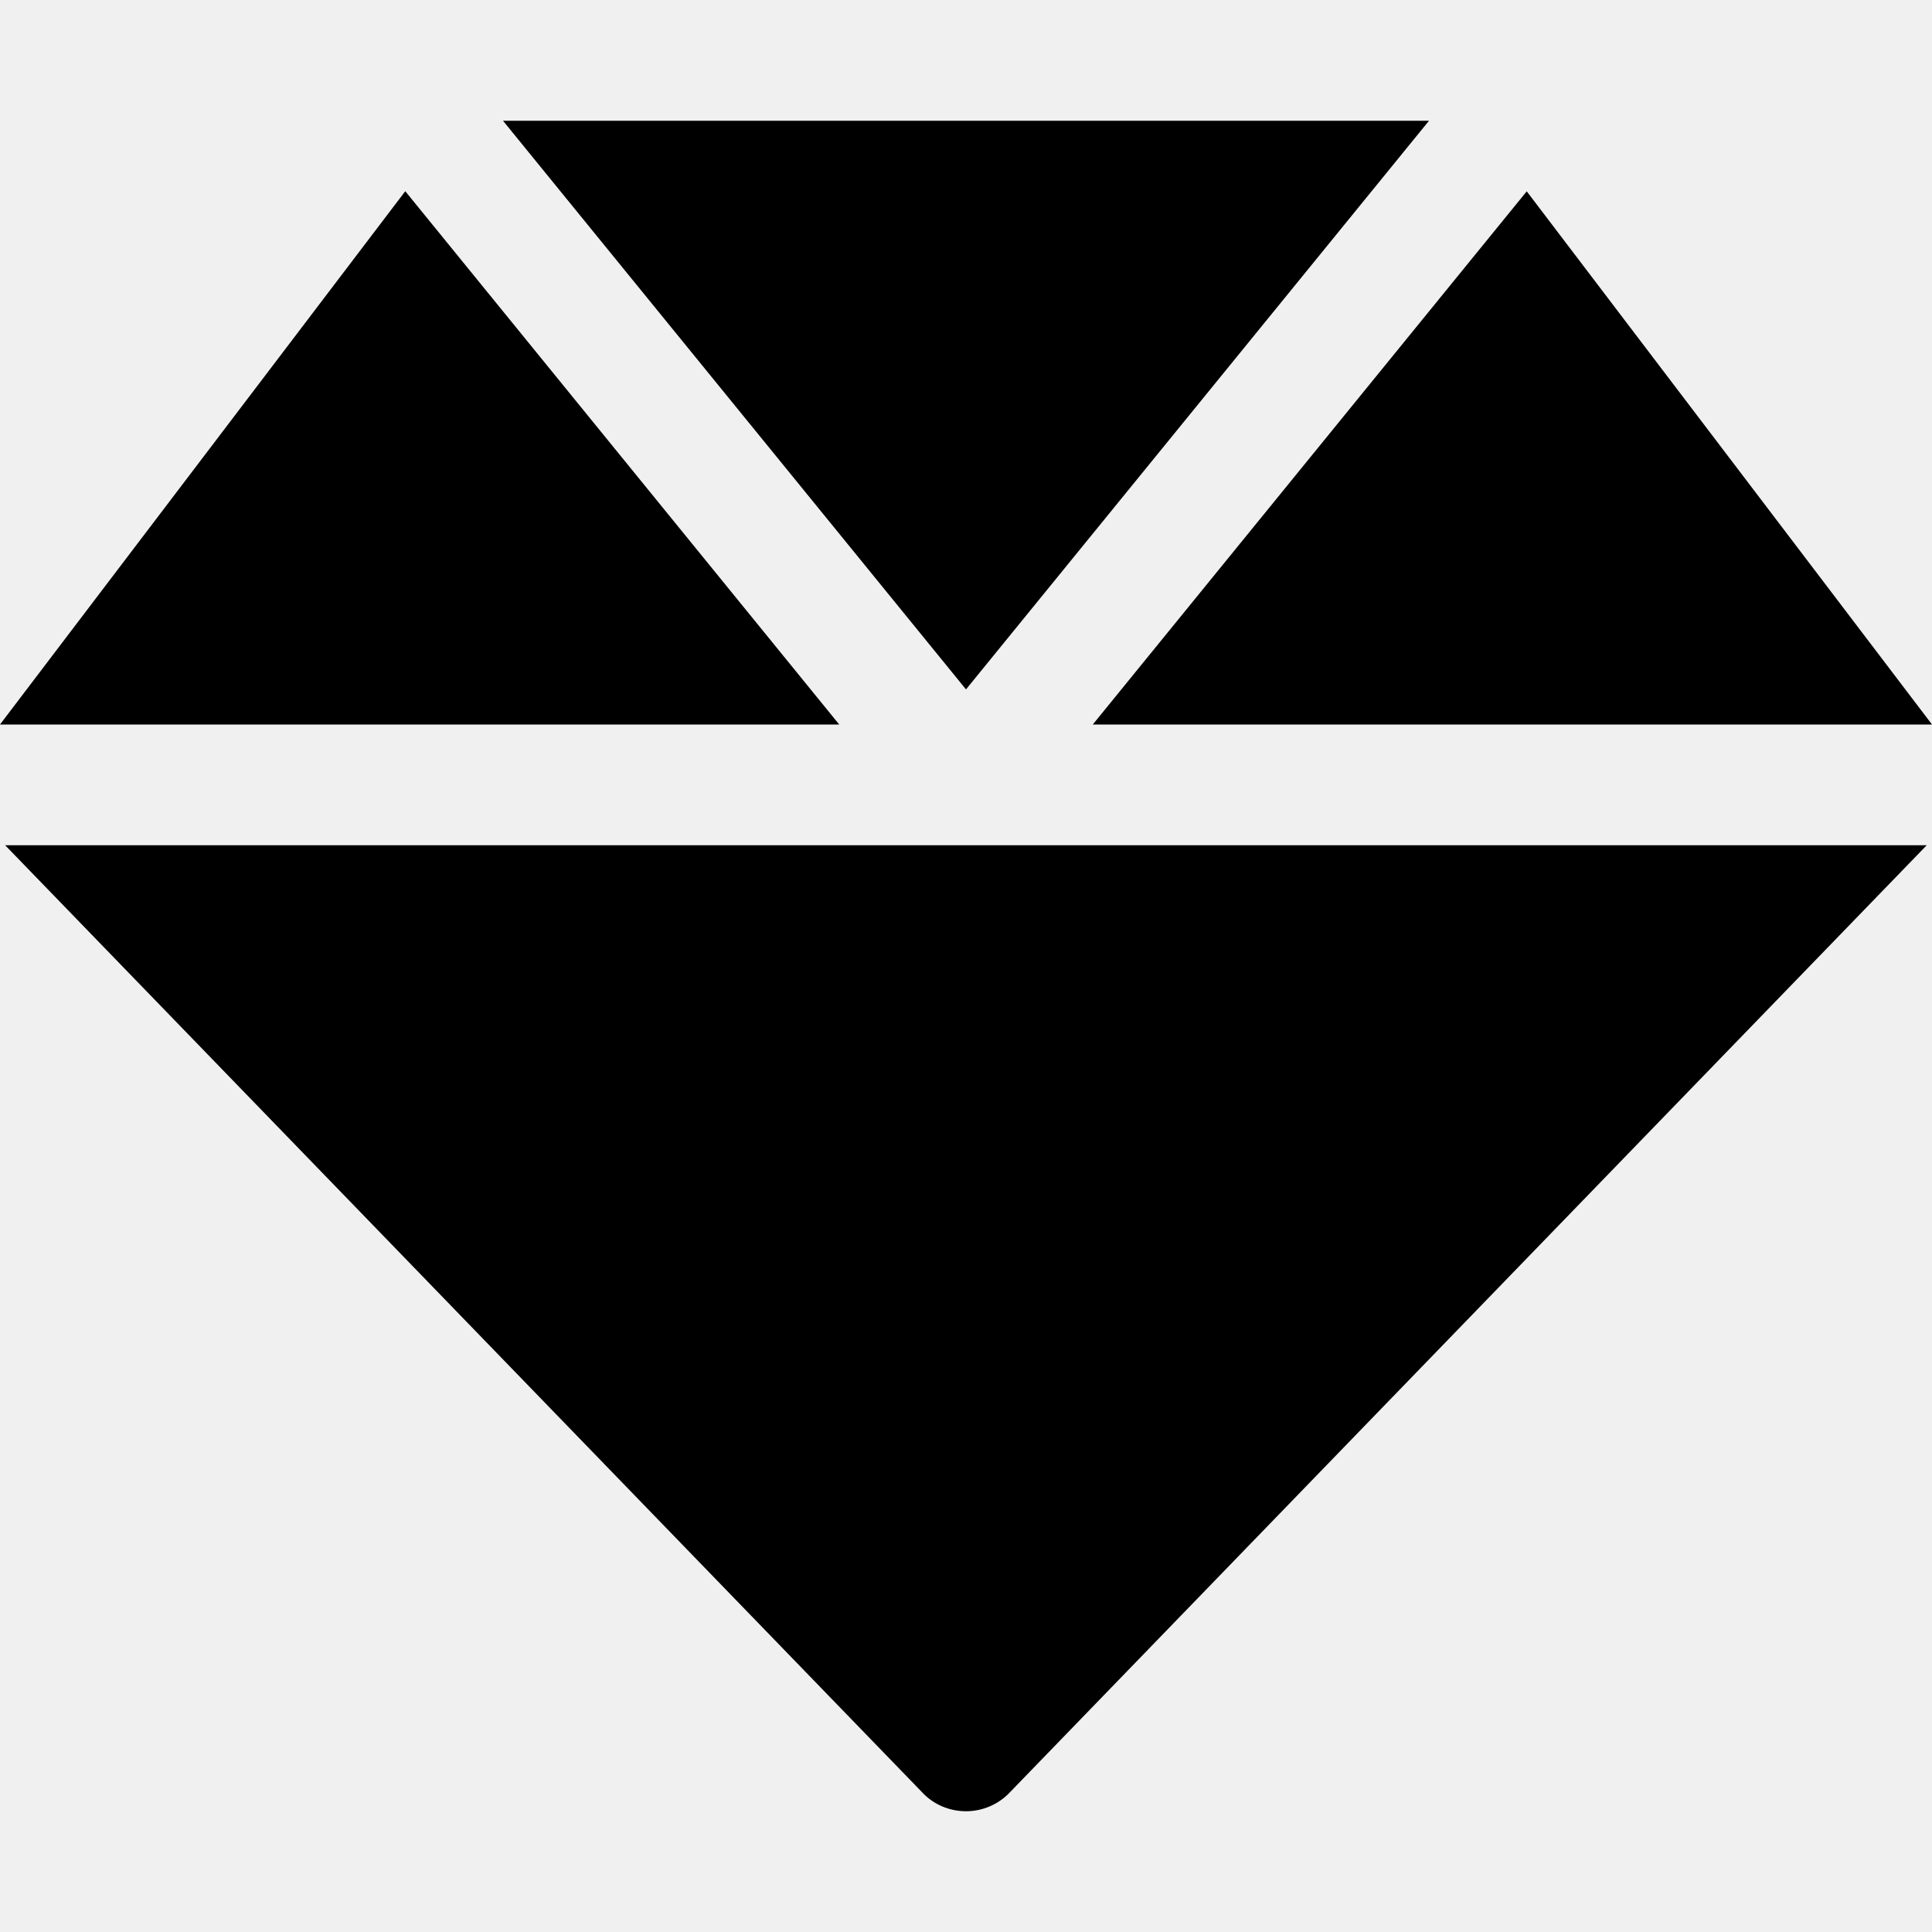
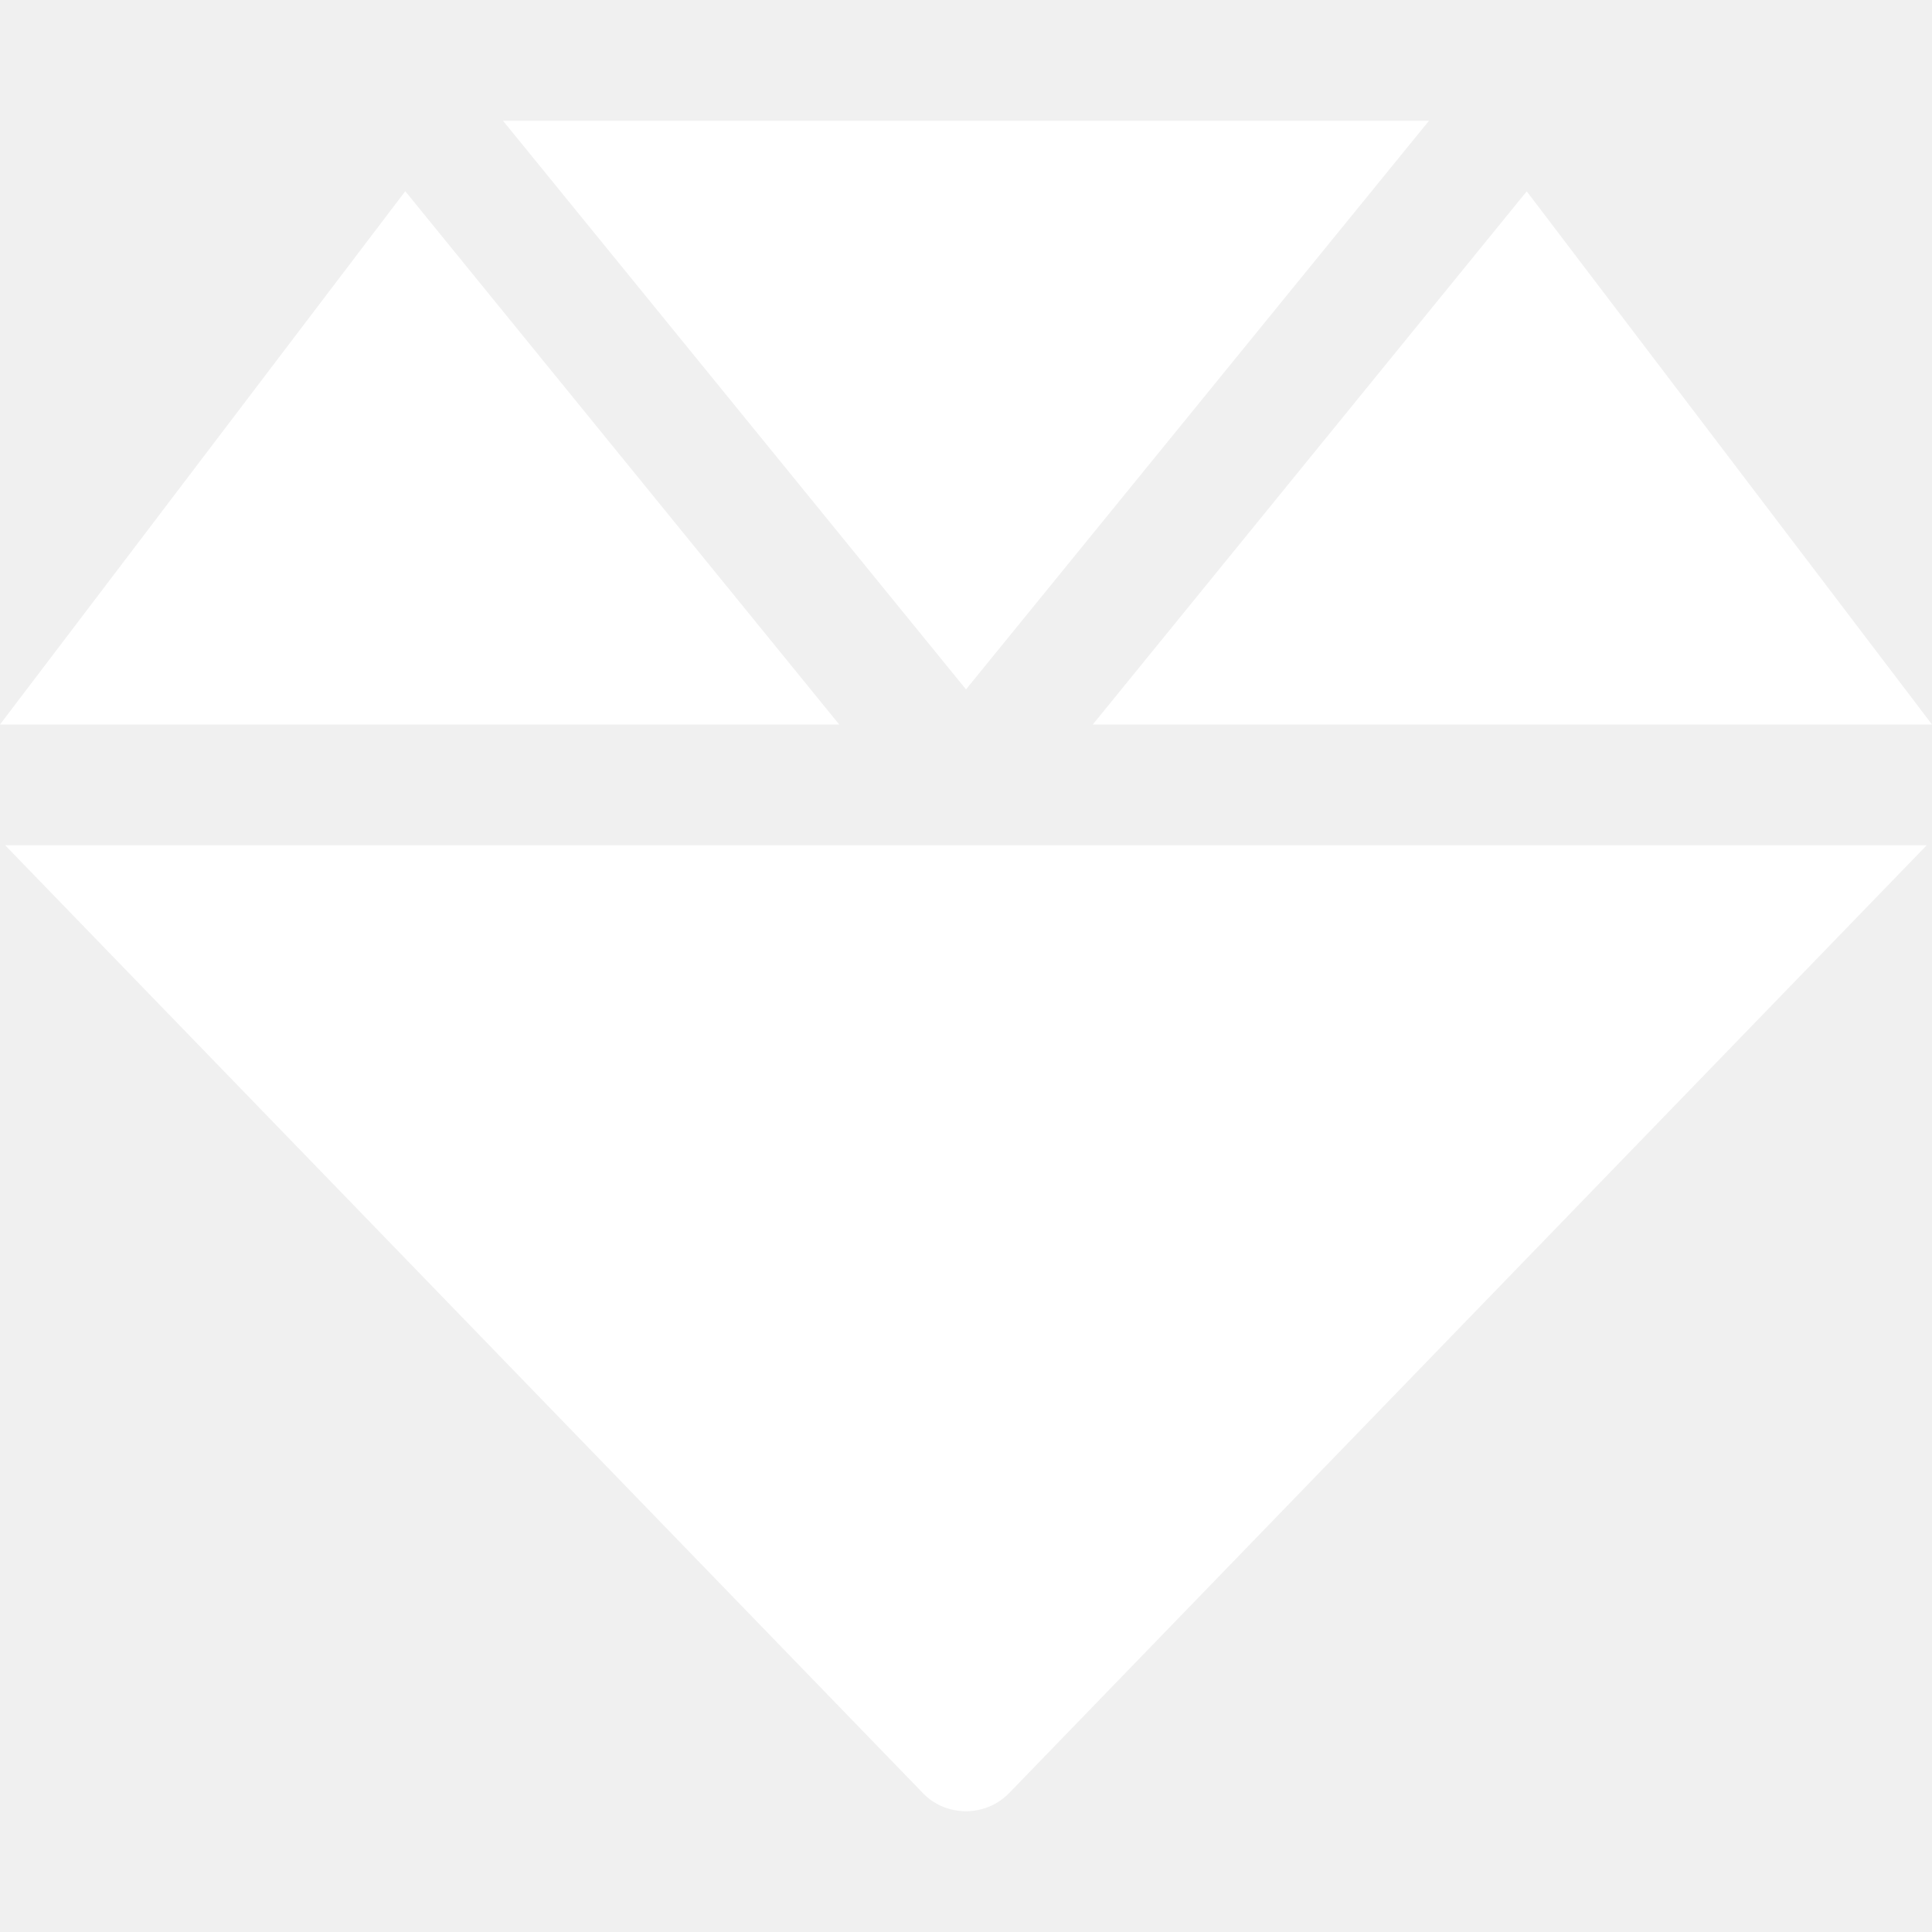
<svg xmlns="http://www.w3.org/2000/svg" viewBox="0 0 512 512">
-   <path d="M378.7 32H133.3L256 182.7L378.7 32zM512 192l-107.4-141.3L289.6 192H512zM107.4 50.67L0 192h222.4L107.4 50.67zM244.3 474.9C247.3 478.2 251.6 480 256 480s8.653-1.828 11.67-5.062L510.6 224H1.365L244.3 474.9z" />
+   <path d="M378.7 32H133.3L256 182.7L378.7 32zM512 192l-107.4-141.3L289.6 192H512zM107.4 50.67L0 192h222.4L107.4 50.67zM244.3 474.9C247.3 478.2 251.6 480 256 480s8.653-1.828 11.67-5.062L510.6 224H1.365L244.3 474.9z" fill="#ffffff" />
</svg>
